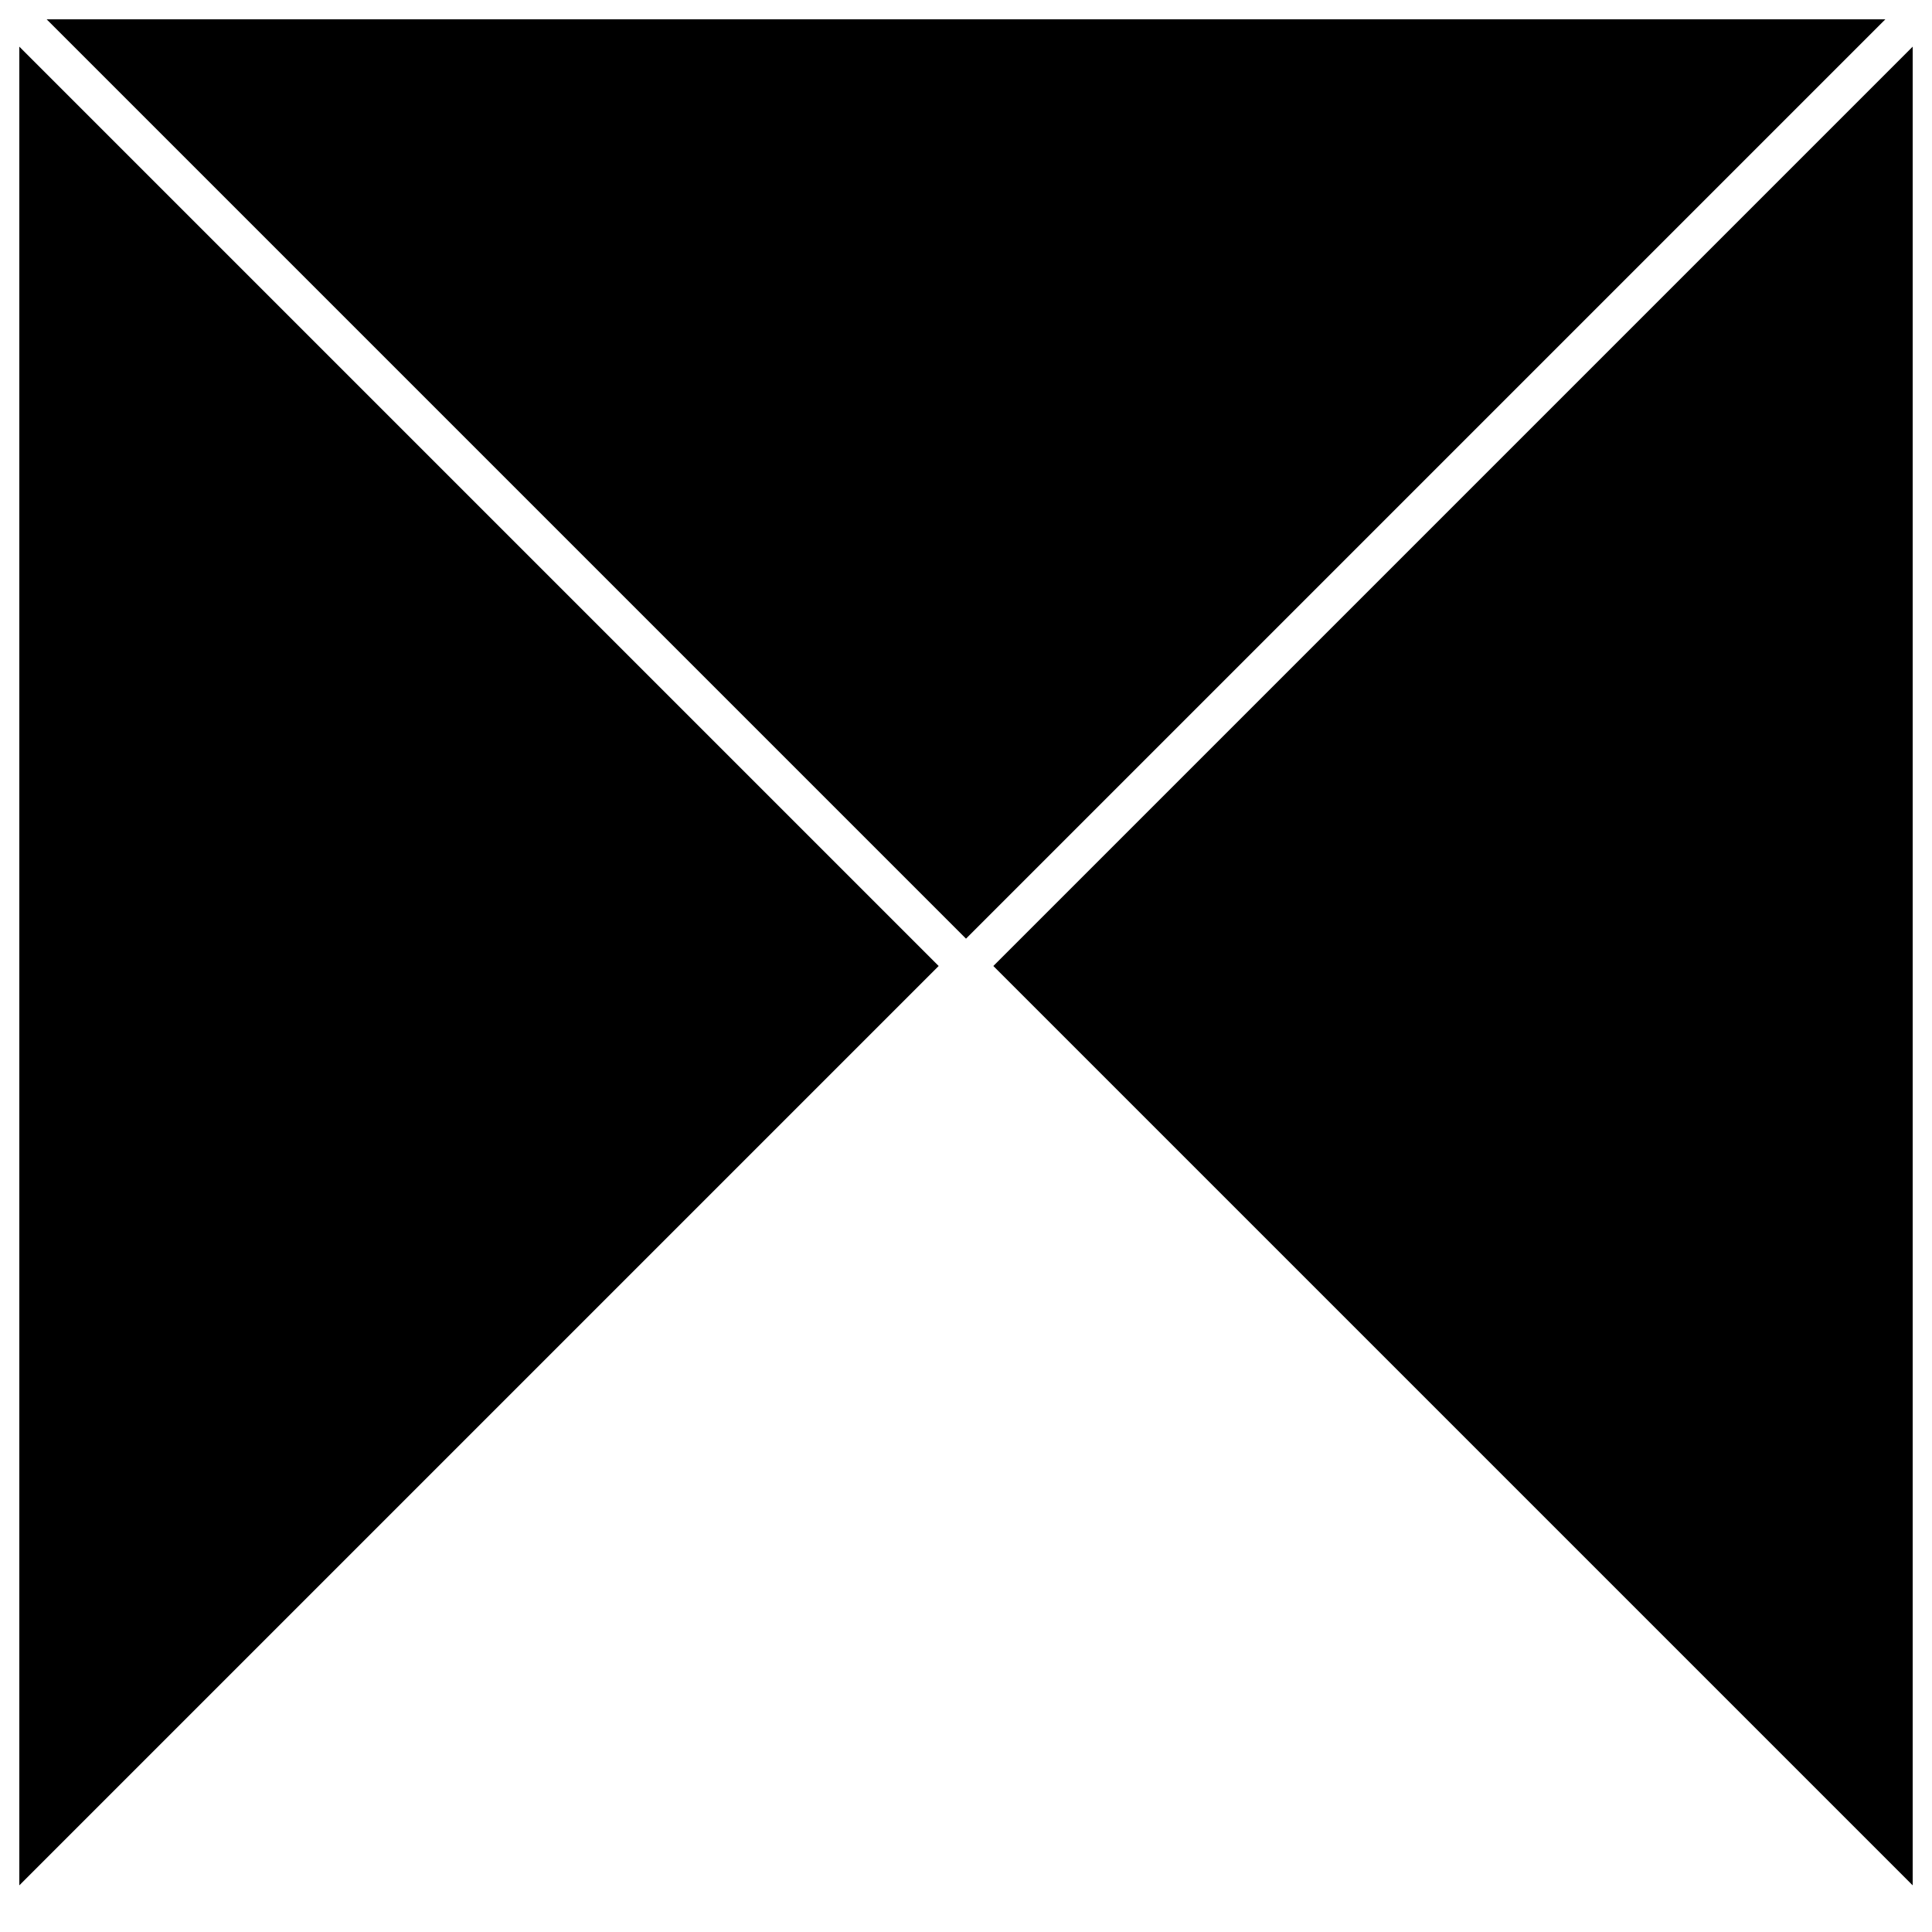
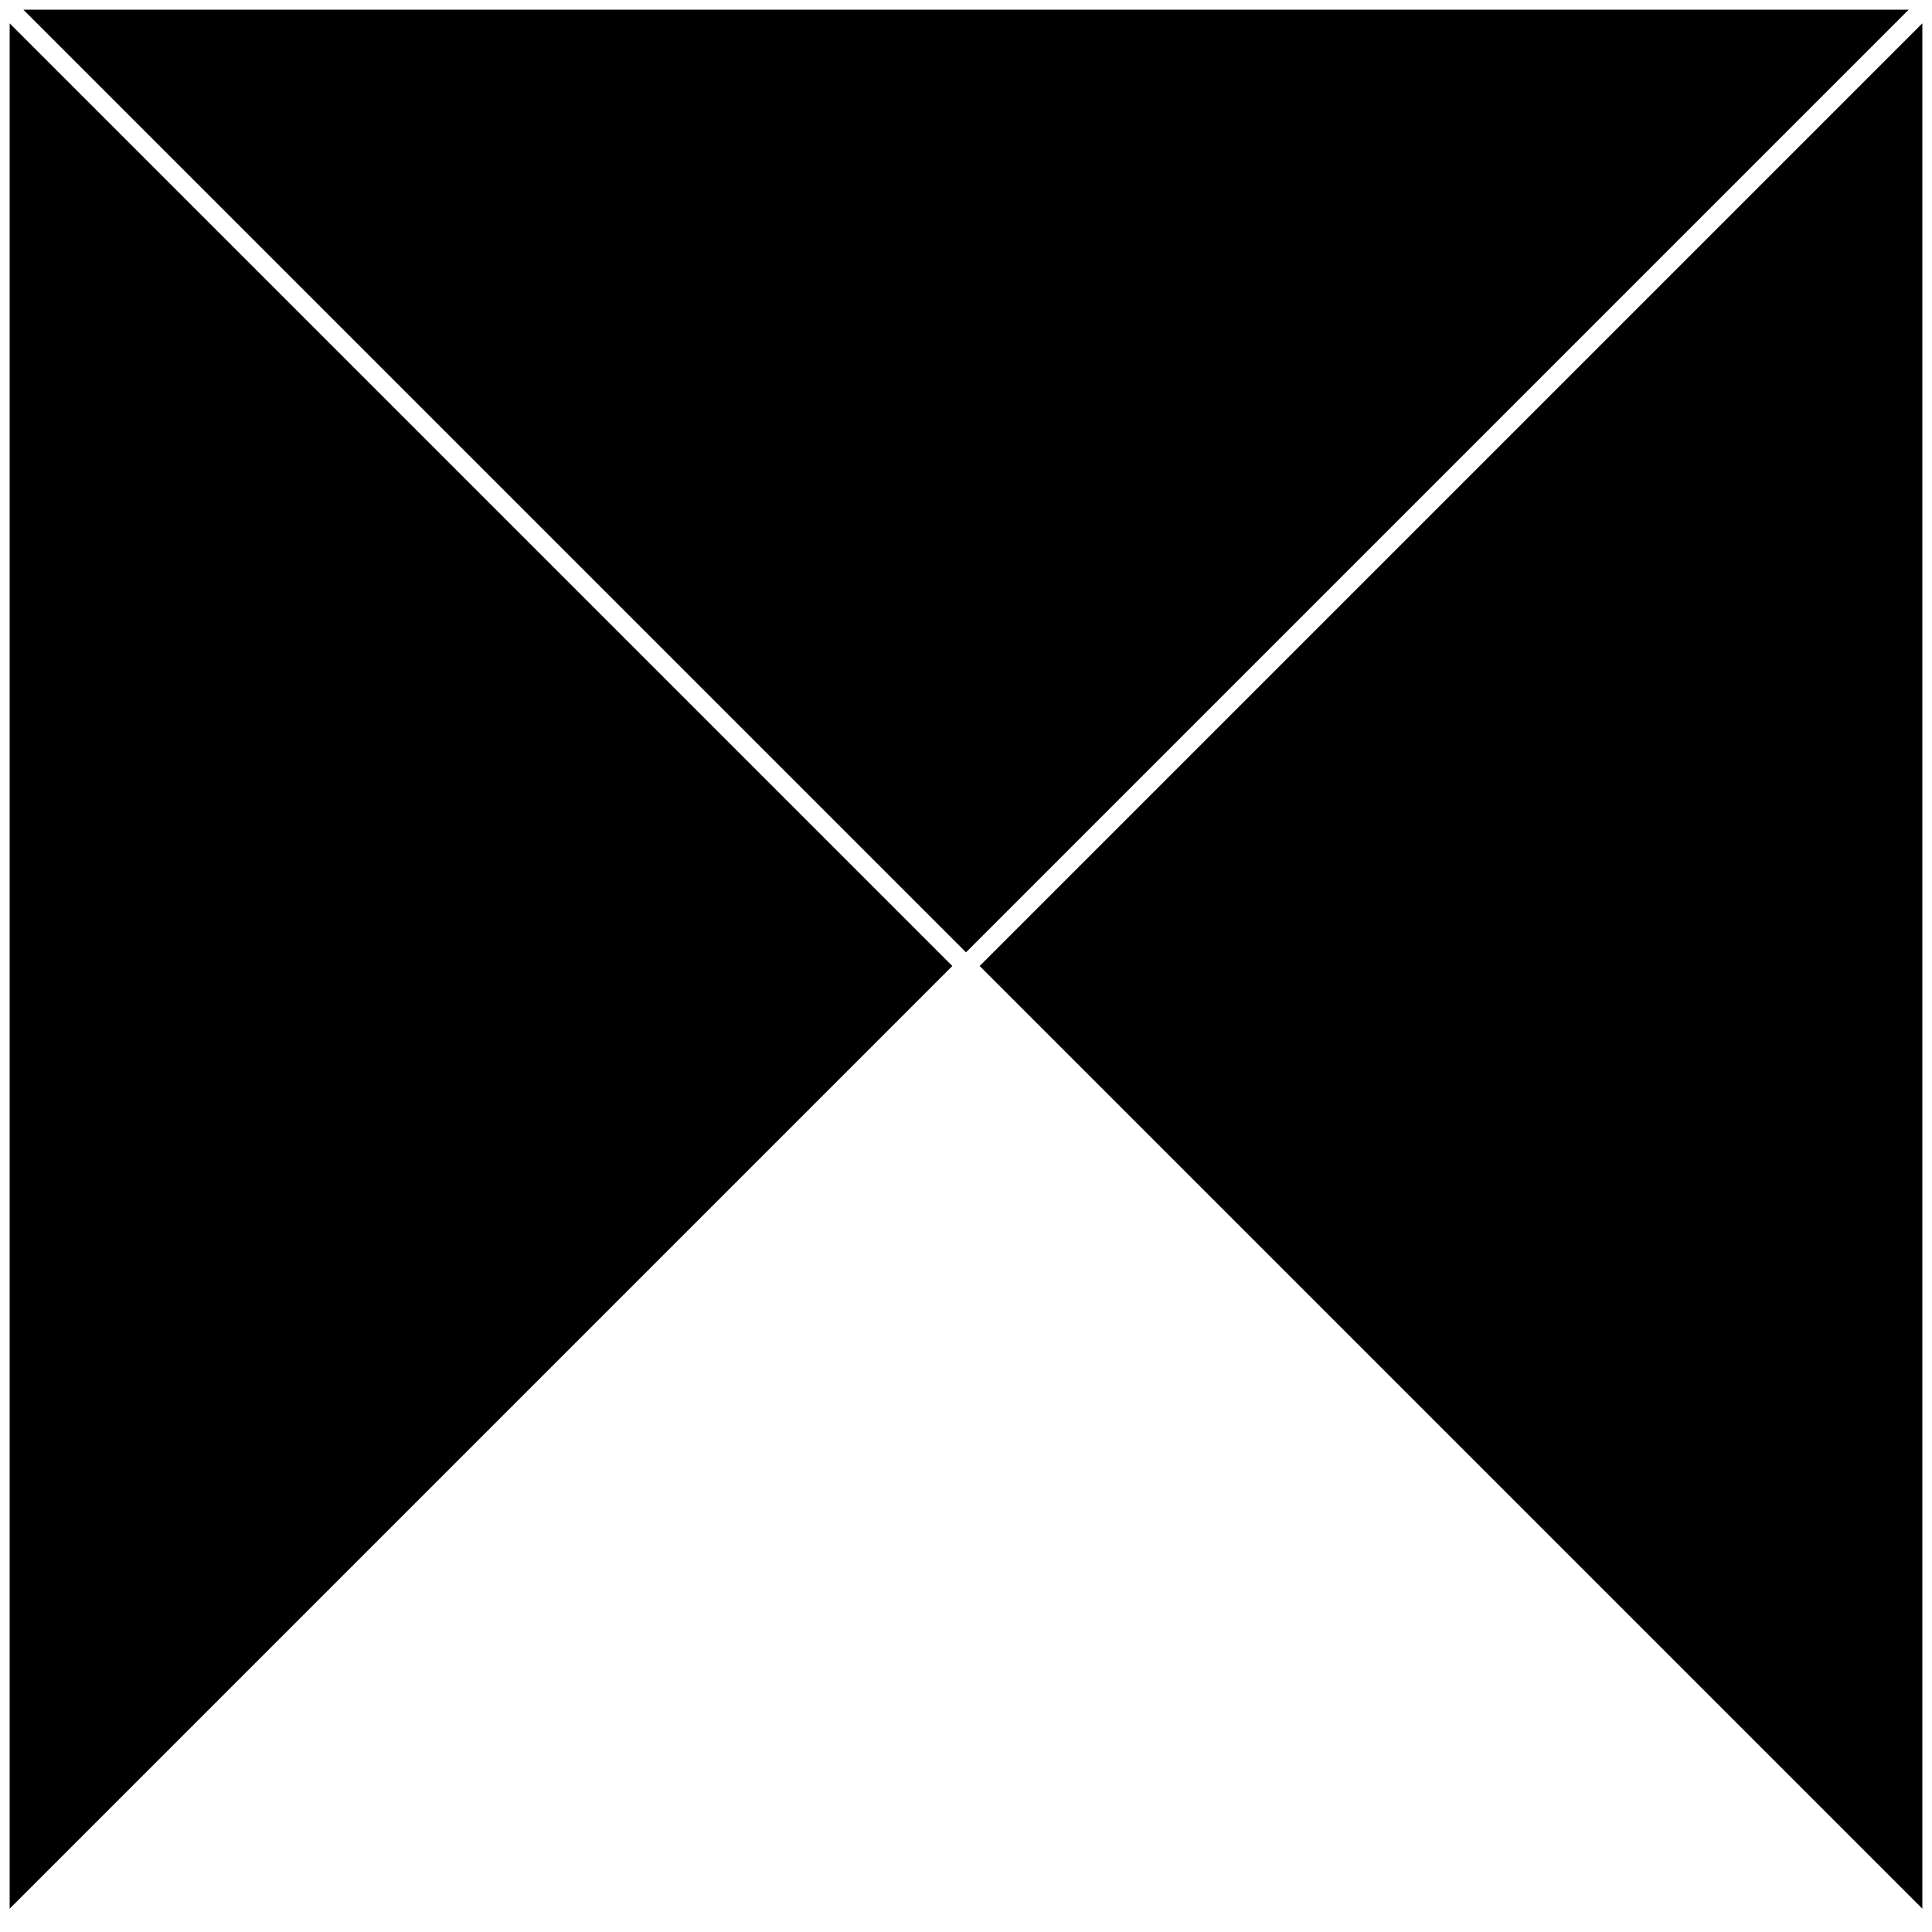
- <svg xmlns="http://www.w3.org/2000/svg" id="uuid-ab4dc946-24db-4de2-8810-ab337398285d" viewBox="0 0 400 400">
-   <polygon points="396 9.66 205.66 200 396 390.34 396 9.66" />
-   <polygon points="390.34 4 9.66 4 200 194.34 390.34 4" />
-   <polygon points="4 390.34 194.34 200 4 9.66 4 390.34" />
+ <svg xmlns="http://www.w3.org/2000/svg" id="uuid-7fa4b1ac-24e0-48ab-bcdc-99c88022ab06" viewBox="0 0 400 400">
+   <polygon points="395.17 2 4.83 2 200 197.17 395.17 2" />
+   <polygon points="2 395.17 197.17 200 2 4.83 2 395.17" />
+   <polygon points="398 4.83 202.83 200 398 395.17 398 4.83" />
</svg>
